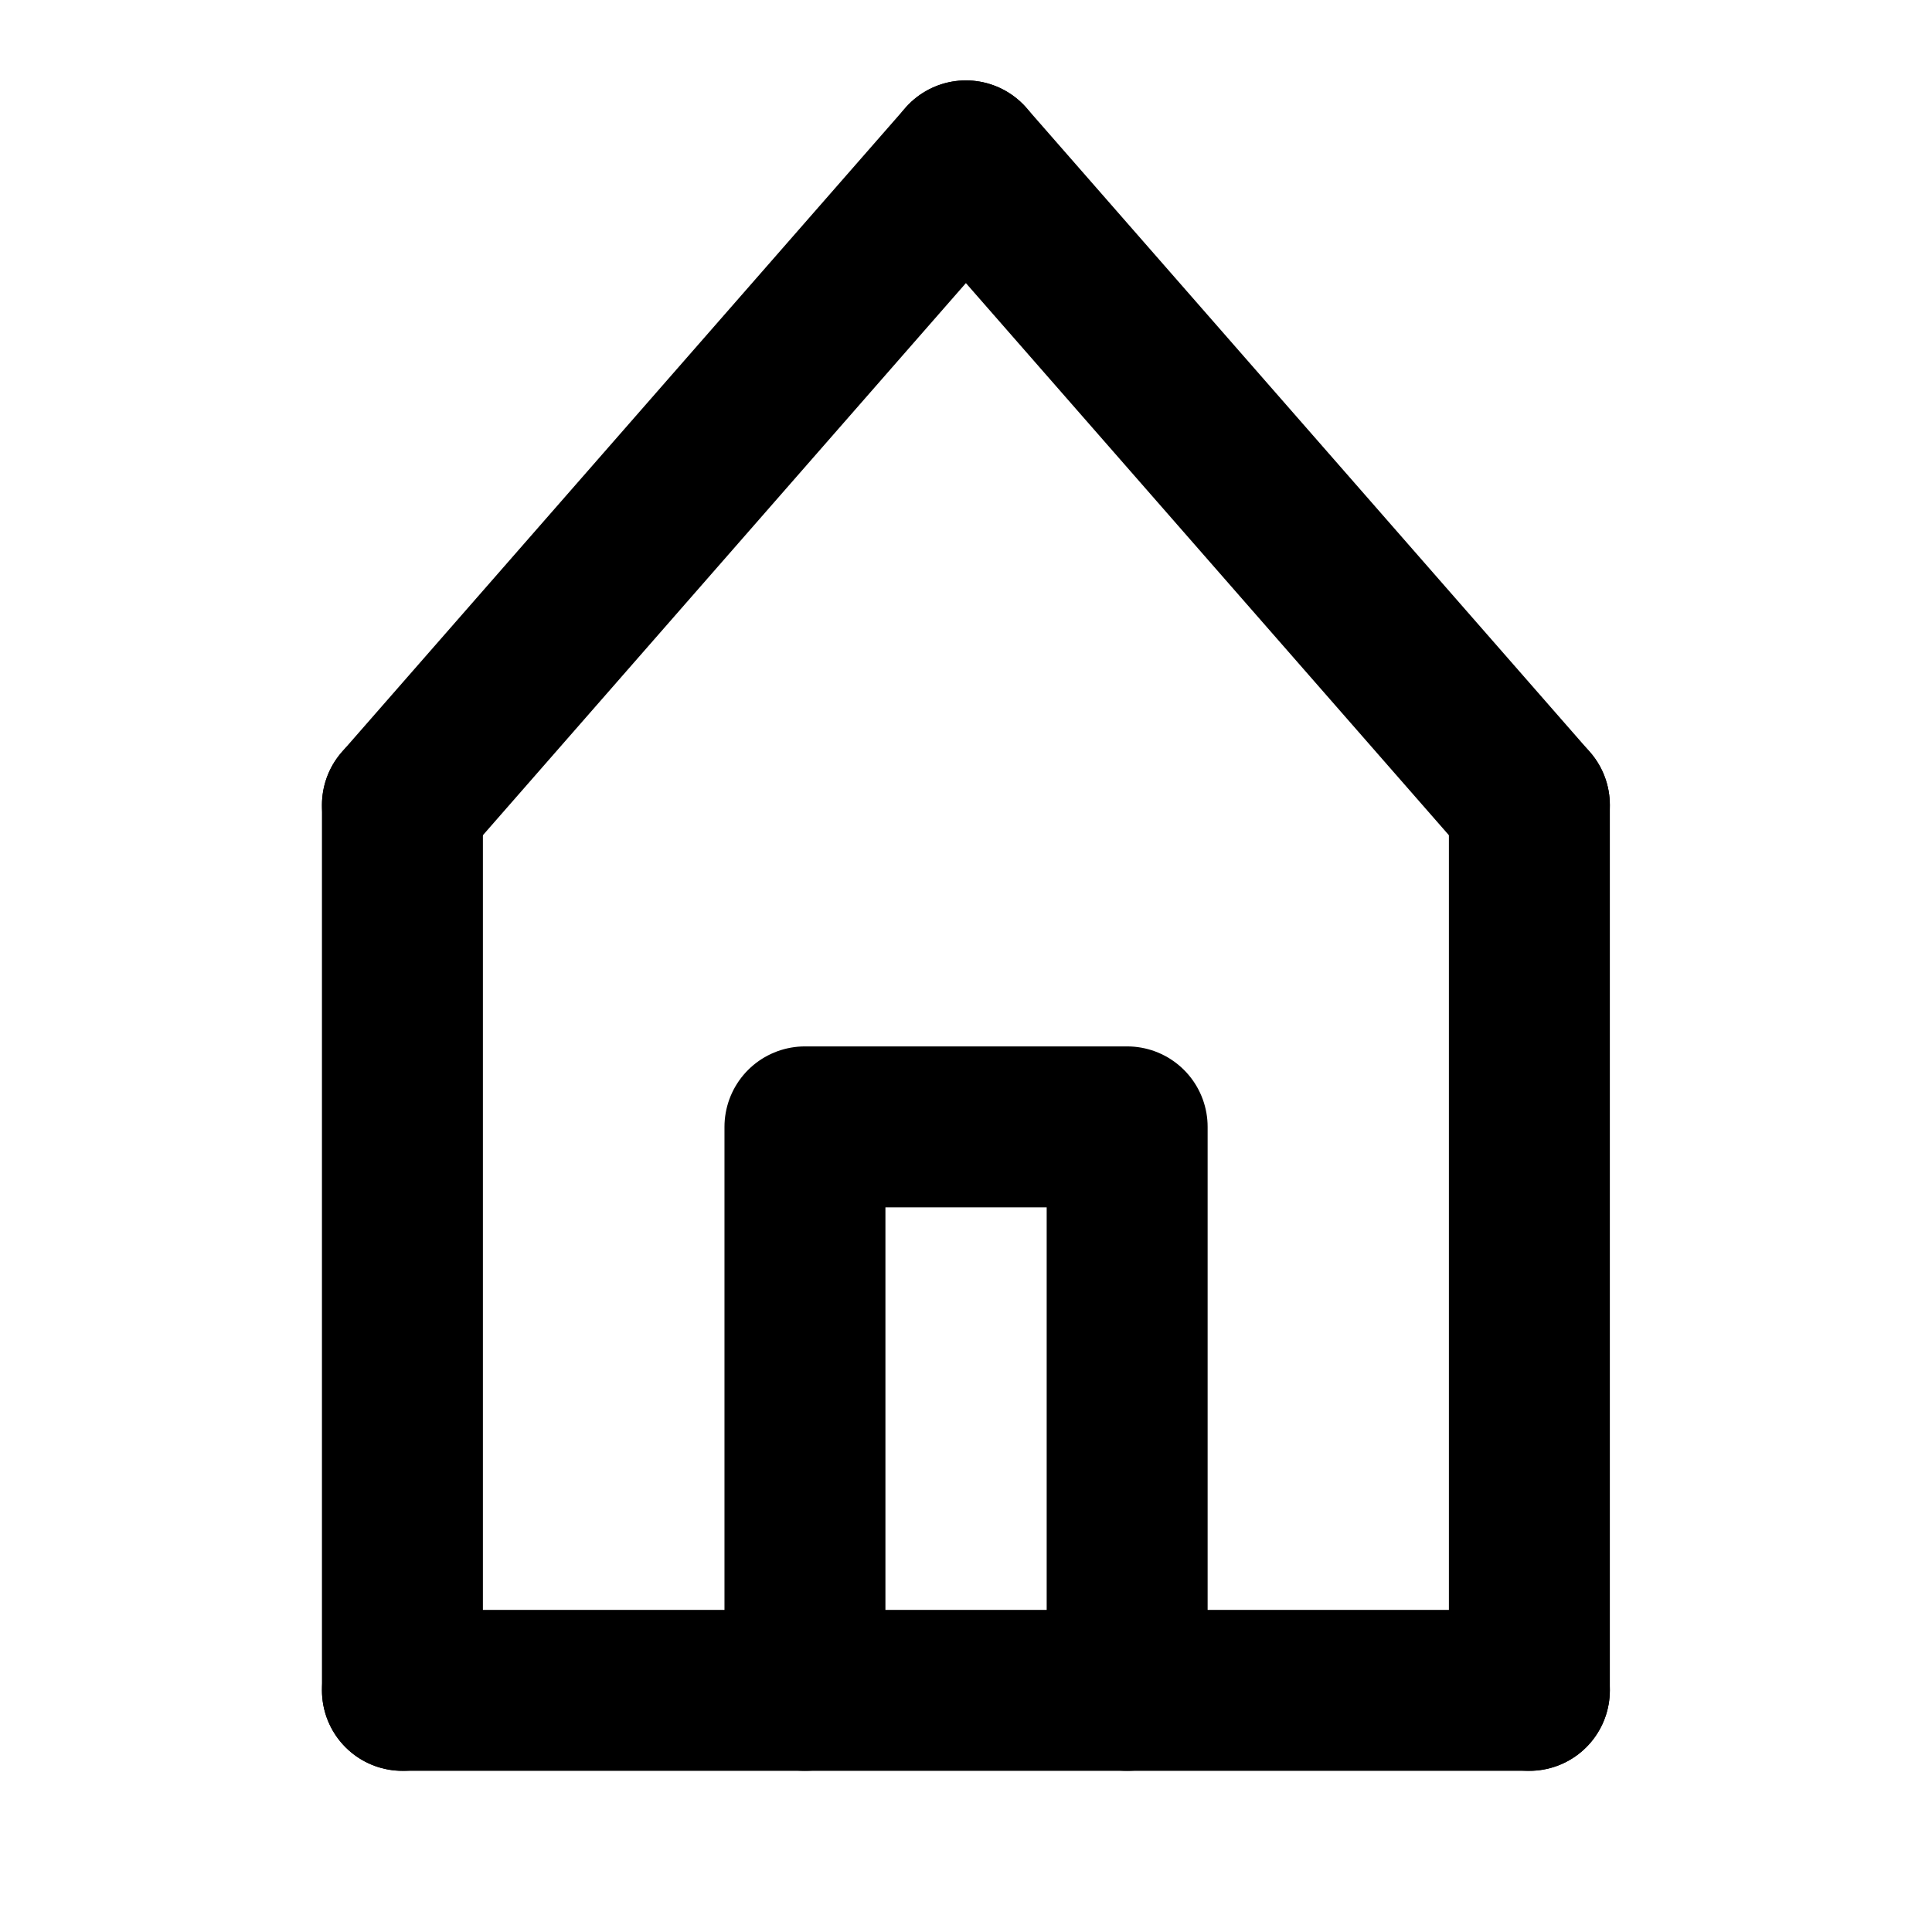
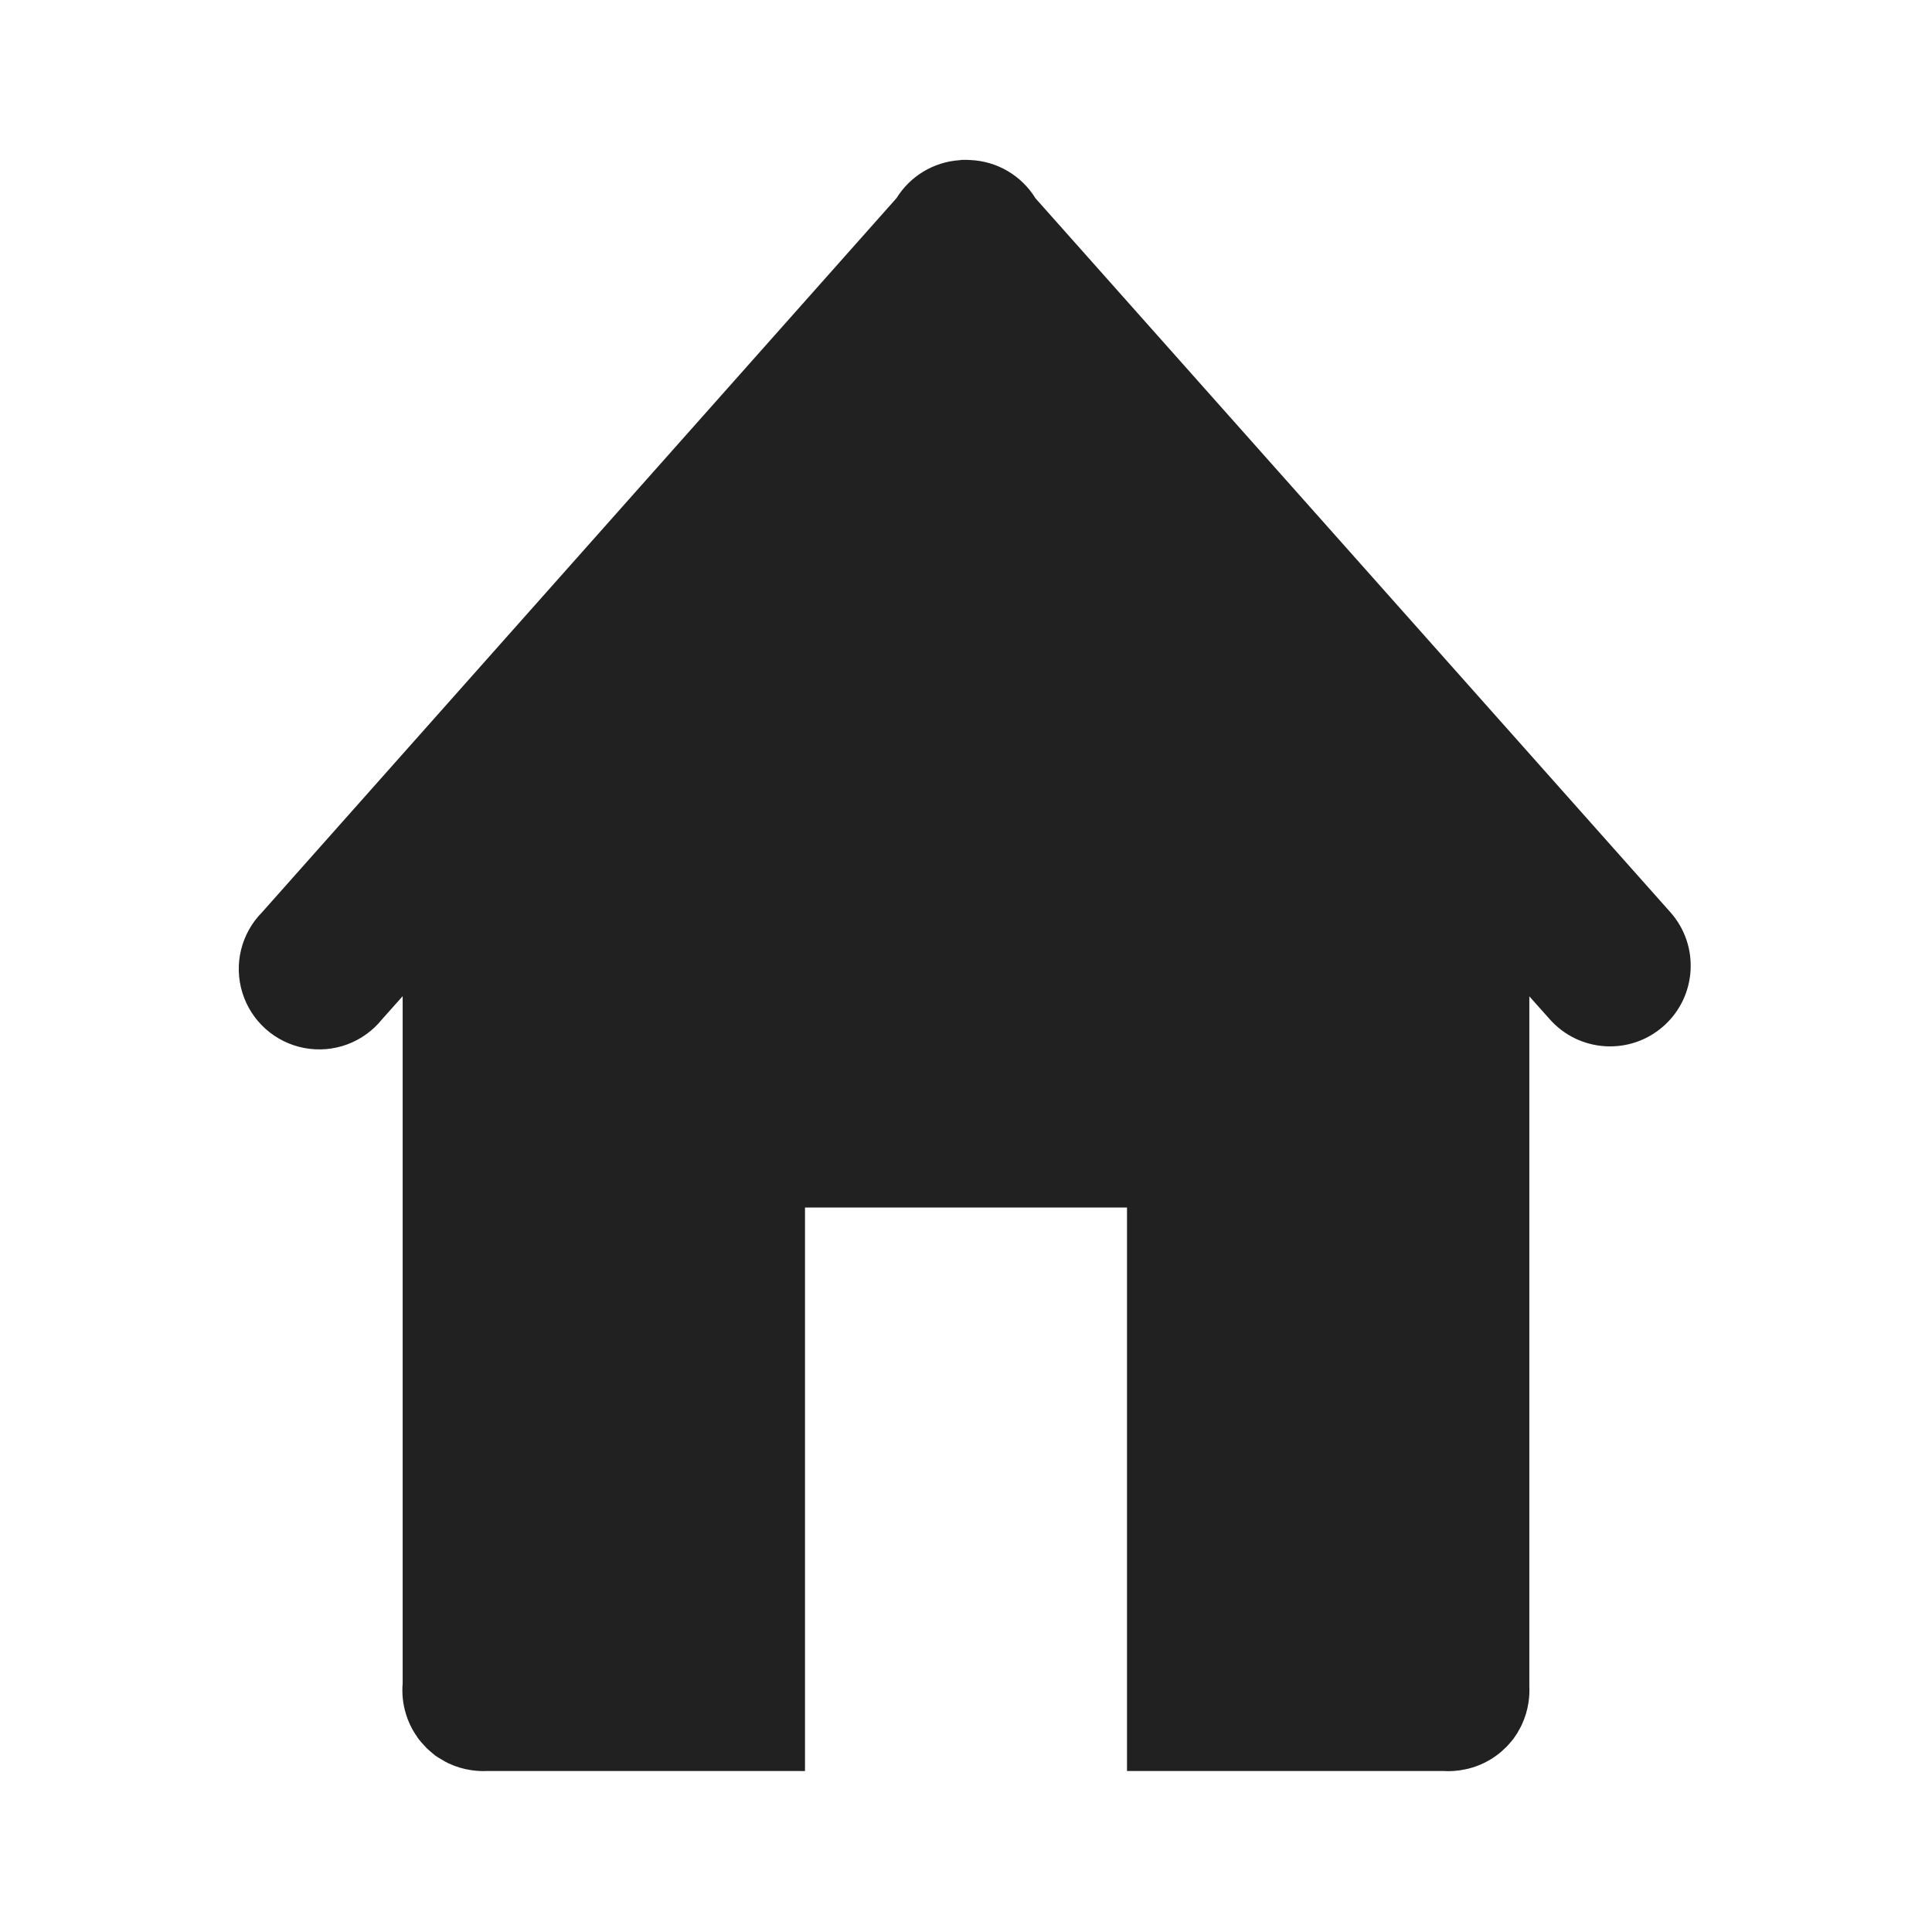
<svg xmlns="http://www.w3.org/2000/svg" width="24" height="24" viewBox="0 0 6.35 6.35" version="1.1" id="svg8">
  <defs id="defs2" />
  <g id="layer1" transform="translate(0,-290.65)">
-     <g id="g829" transform="translate(-1.058333,0.7937567)">
-       <path id="path844" d="m 2.381,295.412 v -2.91" style="fill:none;stroke:#000000;stroke-width:0.529;stroke-linecap:round;stroke-linejoin:round;stroke-miterlimit:4;stroke-dasharray:none;stroke-opacity:1" />
-       <path id="path846" d="M 4.233,290.385 2.381,292.502" style="fill:none;stroke:#000000;stroke-width:0.529;stroke-linecap:round;stroke-linejoin:round;stroke-miterlimit:4;stroke-dasharray:none;stroke-opacity:1" />
-       <path style="fill:none;stroke:#000000;stroke-width:0.529;stroke-linecap:round;stroke-linejoin:round;stroke-miterlimit:4;stroke-dasharray:none;stroke-opacity:1" d="m 4.233,290.385 1.852,2.117" id="path850" />
-       <path style="fill:none;stroke:#000000;stroke-width:0.529;stroke-linecap:round;stroke-linejoin:round;stroke-miterlimit:4;stroke-dasharray:none;stroke-opacity:1" d="m 6.085,295.412 v -2.91" id="path852" />
-       <path id="path854" d="M 4.763,295.412 V 293.56 H 3.704 v 1.852" style="fill:none;stroke:#000000;stroke-width:0.529;stroke-linecap:round;stroke-linejoin:round;stroke-miterlimit:4;stroke-dasharray:none;stroke-opacity:1" />
-       <path id="path856" d="M 2.381,295.412 H 6.085" style="fill:none;stroke:#000000;stroke-width:0.529;stroke-linecap:round;stroke-linejoin:round;stroke-miterlimit:4;stroke-dasharray:none;stroke-opacity:1" />
+     <path id="path830" d="m -15.081,296.206 v -2.91" style="fill:none;stroke:#000000;stroke-width:0.529;stroke-linecap:round;stroke-linejoin:round;stroke-miterlimit:4;stroke-dasharray:none;stroke-opacity:1" />
+     <path id="path832" d="m -13.229,291.179 -1.852,2.117" style="fill:none;stroke:#000000;stroke-width:0.529;stroke-linecap:round;stroke-linejoin:round;stroke-miterlimit:4;stroke-dasharray:none;stroke-opacity:1" />
+     <path style="fill:none;stroke:#000000;stroke-width:0.529;stroke-linecap:round;stroke-linejoin:round;stroke-miterlimit:4;stroke-dasharray:none;stroke-opacity:1" d="m -13.229,291.179 1.852,2.117" id="path834" />
+     <path style="fill:none;stroke:#000000;stroke-width:0.529;stroke-linecap:round;stroke-linejoin:round;stroke-miterlimit:4;stroke-dasharray:none;stroke-opacity:1" d="m -11.377,296.206 v -2.91" id="path836" />
+     <path id="path838" d="m -12.7,296.206 v -1.852 h -1.058 v 1.852" style="fill:none;stroke:#000000;stroke-width:0.529;stroke-linecap:round;stroke-linejoin:round;stroke-miterlimit:4;stroke-dasharray:none;stroke-opacity:1" />
+     <path id="path840" d="m -15.081,296.206 h 3.704" style="fill:none;stroke:#000000;stroke-width:0.529;stroke-linecap:round;stroke-linejoin:round;stroke-miterlimit:4;stroke-dasharray:none;stroke-opacity:1" />
+     <g id="g896">
+       <path style="color:#000000;font-style:normal;font-variant:normal;font-weight:normal;font-stretch:normal;font-size:medium;line-height:normal;font-family:sans-serif;font-variant-ligatures:normal;font-variant-position:normal;font-variant-caps:normal;font-variant-numeric:normal;font-variant-alternates:normal;font-feature-settings:normal;text-indent:0;text-align:start;text-decoration:none;text-decoration-line:none;text-decoration-style:solid;text-decoration-color:#000000;letter-spacing:normal;word-spacing:normal;text-transform:none;writing-mode:lr-tb;direction:ltr;text-orientation:mixed;dominant-baseline:auto;baseline-shift:baseline;text-anchor:start;white-space:normal;shape-padding:0;clip-rule:nonzero;display:inline;overflow:visible;visibility:visible;opacity:1;isolation:auto;mix-blend-mode:normal;color-interpolation:sRGB;color-interpolation-filters:linearRGB;solid-color:#000000;solid-opacity:1;vector-effect:none;fill:#212121;fill-opacity:1;fill-rule:nonzero;stroke:none;stroke-width:2;stroke-linecap:round;stroke-linejoin:round;stroke-miterlimit:4;stroke-dasharray:none;stroke-dashoffset:0;stroke-opacity:1;color-rendering:auto;image-rendering:auto;shape-rendering:auto;text-rendering:auto;enable-background:accumulate" d="M 11.951 1.986 A 1 1 0 0 0 11.918 1.99 A 1 1 0 0 0 11.137 2.461 L 3.256 11.332 A 1 1 0 1 0 4.746 12.662 L 5.002 12.375 L 5.002 20.912 C 4.991 21.043 5.005 21.174 5.045 21.299 C 5.064 21.361 5.09 21.421 5.121 21.479 C 5.122 21.481 5.124 21.484 5.125 21.486 C 5.136 21.506 5.148 21.524 5.16 21.543 C 5.167 21.554 5.174 21.565 5.182 21.576 C 5.184 21.58 5.187 21.584 5.189 21.588 C 5.204 21.608 5.22 21.628 5.236 21.646 C 5.251 21.663 5.266 21.68 5.281 21.695 C 5.289 21.704 5.297 21.712 5.305 21.721 C 5.31 21.726 5.316 21.731 5.322 21.736 C 5.346 21.758 5.371 21.779 5.396 21.799 C 5.398 21.801 5.4 21.803 5.402 21.805 C 5.428 21.823 5.455 21.84 5.482 21.855 C 5.511 21.873 5.54 21.89 5.57 21.904 C 5.661 21.947 5.757 21.976 5.855 21.99 C 5.922 22 5.989 22.003 6.057 22 L 9.928 22 C 9.952 22.002 9.976 22 10 22 L 10 15 L 14 15 L 14 22 C 14.018 22 14.036 22.001 14.055 22 L 17.926 22 C 18.017 22.006 18.109 21.999 18.199 21.98 C 18.232 21.974 18.265 21.965 18.297 21.955 C 18.361 21.935 18.422 21.909 18.48 21.877 C 18.51 21.861 18.539 21.843 18.566 21.824 C 18.593 21.805 18.62 21.785 18.645 21.764 C 18.661 21.749 18.678 21.734 18.693 21.719 C 18.702 21.711 18.71 21.703 18.719 21.695 C 18.724 21.69 18.729 21.684 18.734 21.678 C 18.756 21.654 18.777 21.629 18.797 21.604 L 18.799 21.602 C 18.814 21.581 18.828 21.56 18.842 21.539 C 18.846 21.533 18.85 21.526 18.854 21.52 C 18.854 21.518 18.855 21.517 18.855 21.516 C 18.872 21.488 18.888 21.459 18.902 21.43 C 18.945 21.339 18.974 21.243 18.988 21.145 C 18.998 21.079 19.001 21.012 18.998 20.945 L 18.998 12.377 L 19.252 12.662 A 1.001 1.001 0 1 0 20.75 11.332 L 12.863 2.463 A 1 1 0 0 0 12.055 1.988 A 1 1 0 0 0 12.051 1.988 A 1 1 0 0 0 12.047 1.988 A 1 1 0 0 0 12.018 1.986 A 1 1 0 0 0 11.996 1.986 A 1 1 0 0 0 11.951 1.986 z " transform="matrix(0.2645833,0,0,0.2645833,0,290.65)" id="path860" />
+     </g>
+     <g id="g856" transform="translate(23.77736)">
+       <path id="path850" transform="matrix(0.2645833,0,0,0.2645833,0,290.65)" d="m 12.025,3.986 c -0.037,-7.672e-4 -0.074,5.332e-4 -0.111,0.004 -0.041,0.005 -0.081,0.012 -0.121,0.021 -0.276,0.056 -0.516,0.226 -0.66,0.469 L 5.312,10.262 c -0.095,0.09 -0.171,0.197 -0.225,0.316 -0.005,0.013 -0.011,0.026 -0.016,0.039 -0.006,0.014 -0.011,0.029 -0.016,0.043 -0.052,0.144 -0.071,0.297 -0.055,0.449 v 9.803 c -0.011,0.13 0.003,0.262 0.043,0.387 0.019,0.062 0.045,0.122 0.076,0.18 0.001,0.003 0.003,0.005 0.004,0.008 0.011,0.019 0.023,0.038 0.035,0.057 0.007,0.011 0.014,0.022 0.021,0.033 0.003,0.004 0.005,0.008 0.008,0.012 0.015,0.02 0.031,0.04 0.047,0.059 0.014,0.017 0.029,0.033 0.045,0.049 0.008,0.009 0.015,0.017 0.023,0.025 0.006,0.005 0.012,0.01 0.018,0.016 0.024,0.022 0.048,0.043 0.074,0.062 0.002,0.002 0.004,0.004 0.006,0.006 0.026,0.018 0.053,0.035 0.08,0.051 0.028,0.018 0.058,0.034 0.088,0.049 0.09,0.043 0.186,0.072 0.285,0.086 0.067,0.01 0.134,0.013 0.201,0.01 h 3.871 c 0.024,0.002 0.048,2.35e-4 0.072,0 v -7 h 4 v 7 c 0.018,-1.42e-4 0.036,0.001 0.055,0 h 3.871 c 0.092,0.006 0.184,-5.03e-4 0.273,-0.02 0.033,-0.007 0.066,-0.015 0.098,-0.025 0.064,-0.02 0.125,-0.046 0.184,-0.078 0.03,-0.016 0.058,-0.034 0.086,-0.053 0.027,-0.019 0.053,-0.039 0.078,-0.061 0.017,-0.014 0.033,-0.029 0.049,-0.045 0.009,-0.008 0.017,-0.015 0.025,-0.023 0.005,-0.006 0.01,-0.012 0.016,-0.018 0.022,-0.024 0.043,-0.048 0.062,-0.074 0,0 0.002,-0.002 0.002,-0.002 0.015,-0.02 0.029,-0.041 0.043,-0.062 0.004,-0.006 0.008,-0.013 0.012,-0.02 6.54e-4,-0.001 0.001,-0.003 0.002,-0.004 0.017,-0.028 0.033,-0.057 0.047,-0.086 0.043,-0.09 0.072,-0.186 0.086,-0.285 0.01,-0.066 0.013,-0.133 0.01,-0.199 v -9.857 c 0.012,-0.13 -0.002,-0.262 -0.041,-0.387 -0.051,-0.172 -0.148,-0.327 -0.279,-0.449 L 12.887,4.494 C 12.711,4.183 12.383,3.99 12.025,3.986 Z" style="color:#000000;font-style:normal;font-variant:normal;font-weight:normal;font-stretch:normal;font-size:medium;line-height:normal;font-family:sans-serif;font-variant-ligatures:normal;font-variant-position:normal;font-variant-caps:normal;font-variant-numeric:normal;font-variant-alternates:normal;font-feature-settings:normal;text-indent:0;text-align:start;text-decoration:none;text-decoration-line:none;text-decoration-style:solid;text-decoration-color:#000000;letter-spacing:normal;word-spacing:normal;text-transform:none;writing-mode:lr-tb;direction:ltr;text-orientation:mixed;dominant-baseline:auto;baseline-shift:baseline;text-anchor:start;white-space:normal;shape-padding:0;clip-rule:nonzero;display:inline;overflow:visible;visibility:visible;opacity:1;isolation:auto;mix-blend-mode:normal;color-interpolation:sRGB;color-interpolation-filters:linearRGB;solid-color:#000000;solid-opacity:1;vector-effect:none;fill:#000000;fill-opacity:1;fill-rule:nonzero;stroke:none;stroke-width:2;stroke-linecap:round;stroke-linejoin:round;stroke-miterlimit:4;stroke-dasharray:none;stroke-dashoffset:0;stroke-opacity:1;color-rendering:auto;image-rendering:auto;shape-rendering:auto;text-rendering:auto;enable-background:accumulate" />
+       <path style="fill:none;stroke:#020000;stroke-width:0.529;stroke-linecap:round;stroke-linejoin:round;stroke-miterlimit:4;stroke-dasharray:none;stroke-opacity:1" d="m 3.175,291.444 -2.117,2.381" id="path852" />
+       <path id="path854" d="m 3.175,291.444 2.117,2.381" style="fill:none;stroke:#020000;stroke-width:0.529;stroke-linecap:round;stroke-linejoin:round;stroke-miterlimit:4;stroke-dasharray:none;stroke-opacity:1" />
    </g>
  </g>
</svg>
